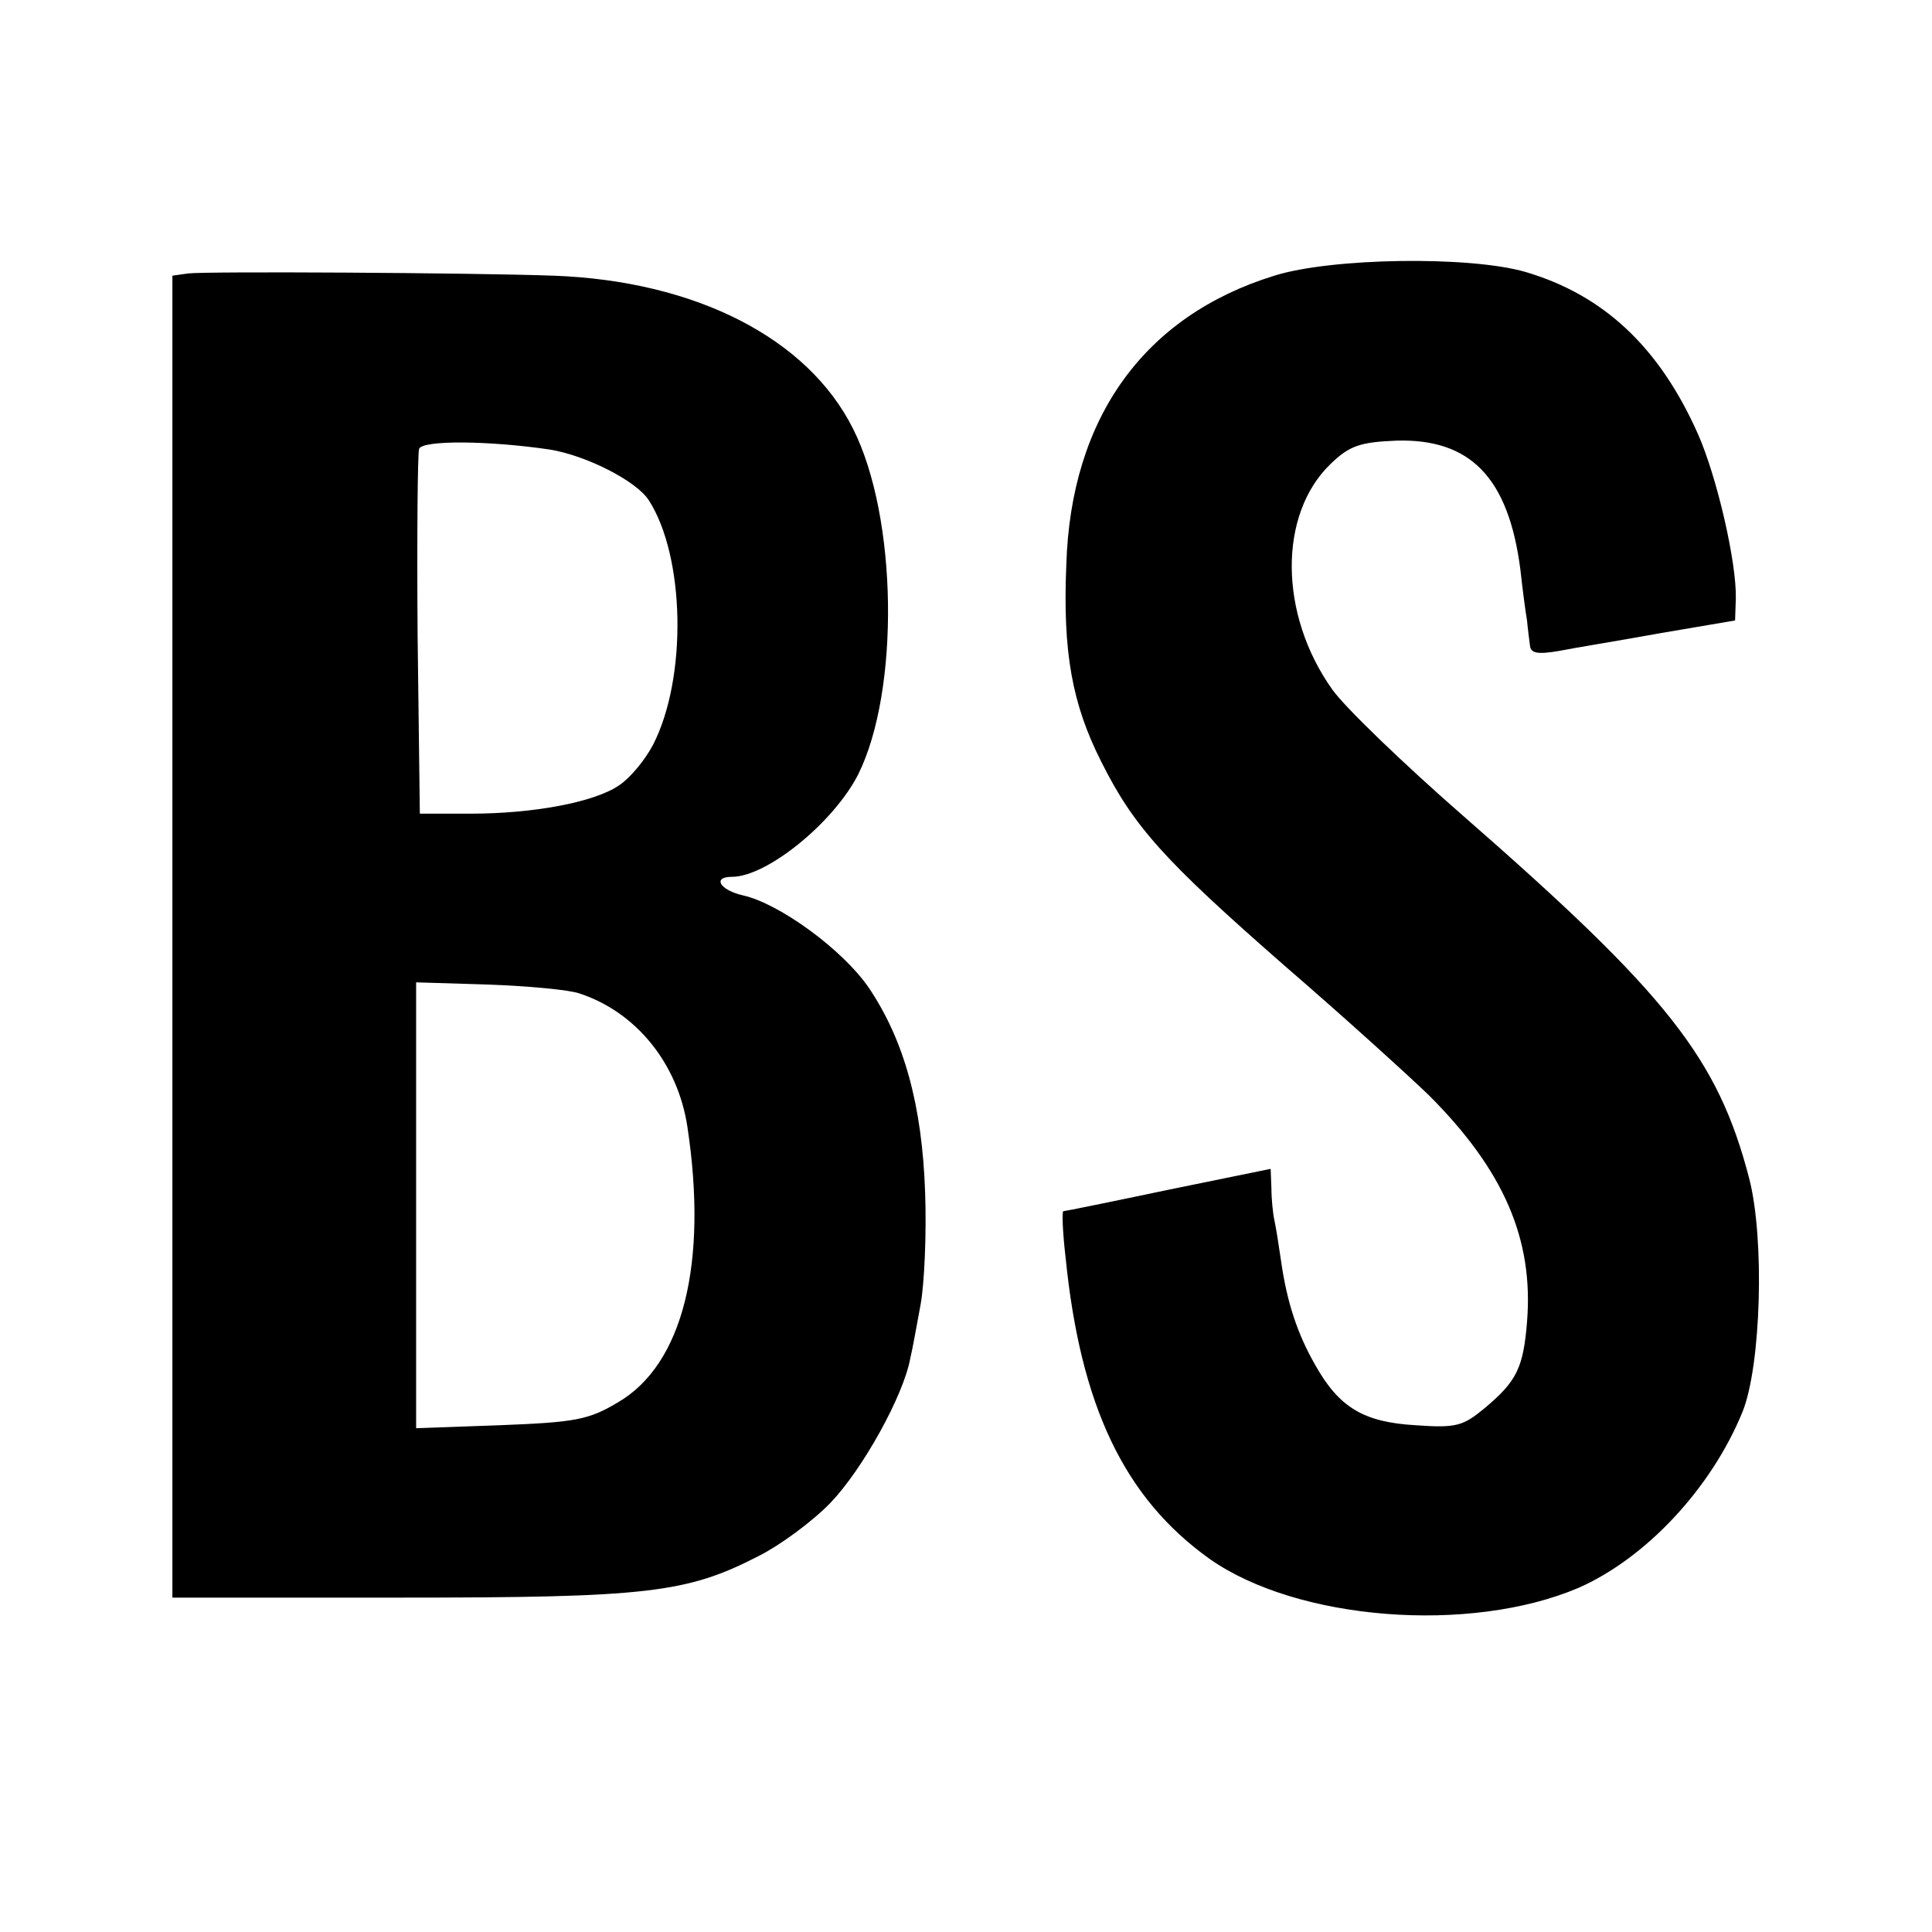
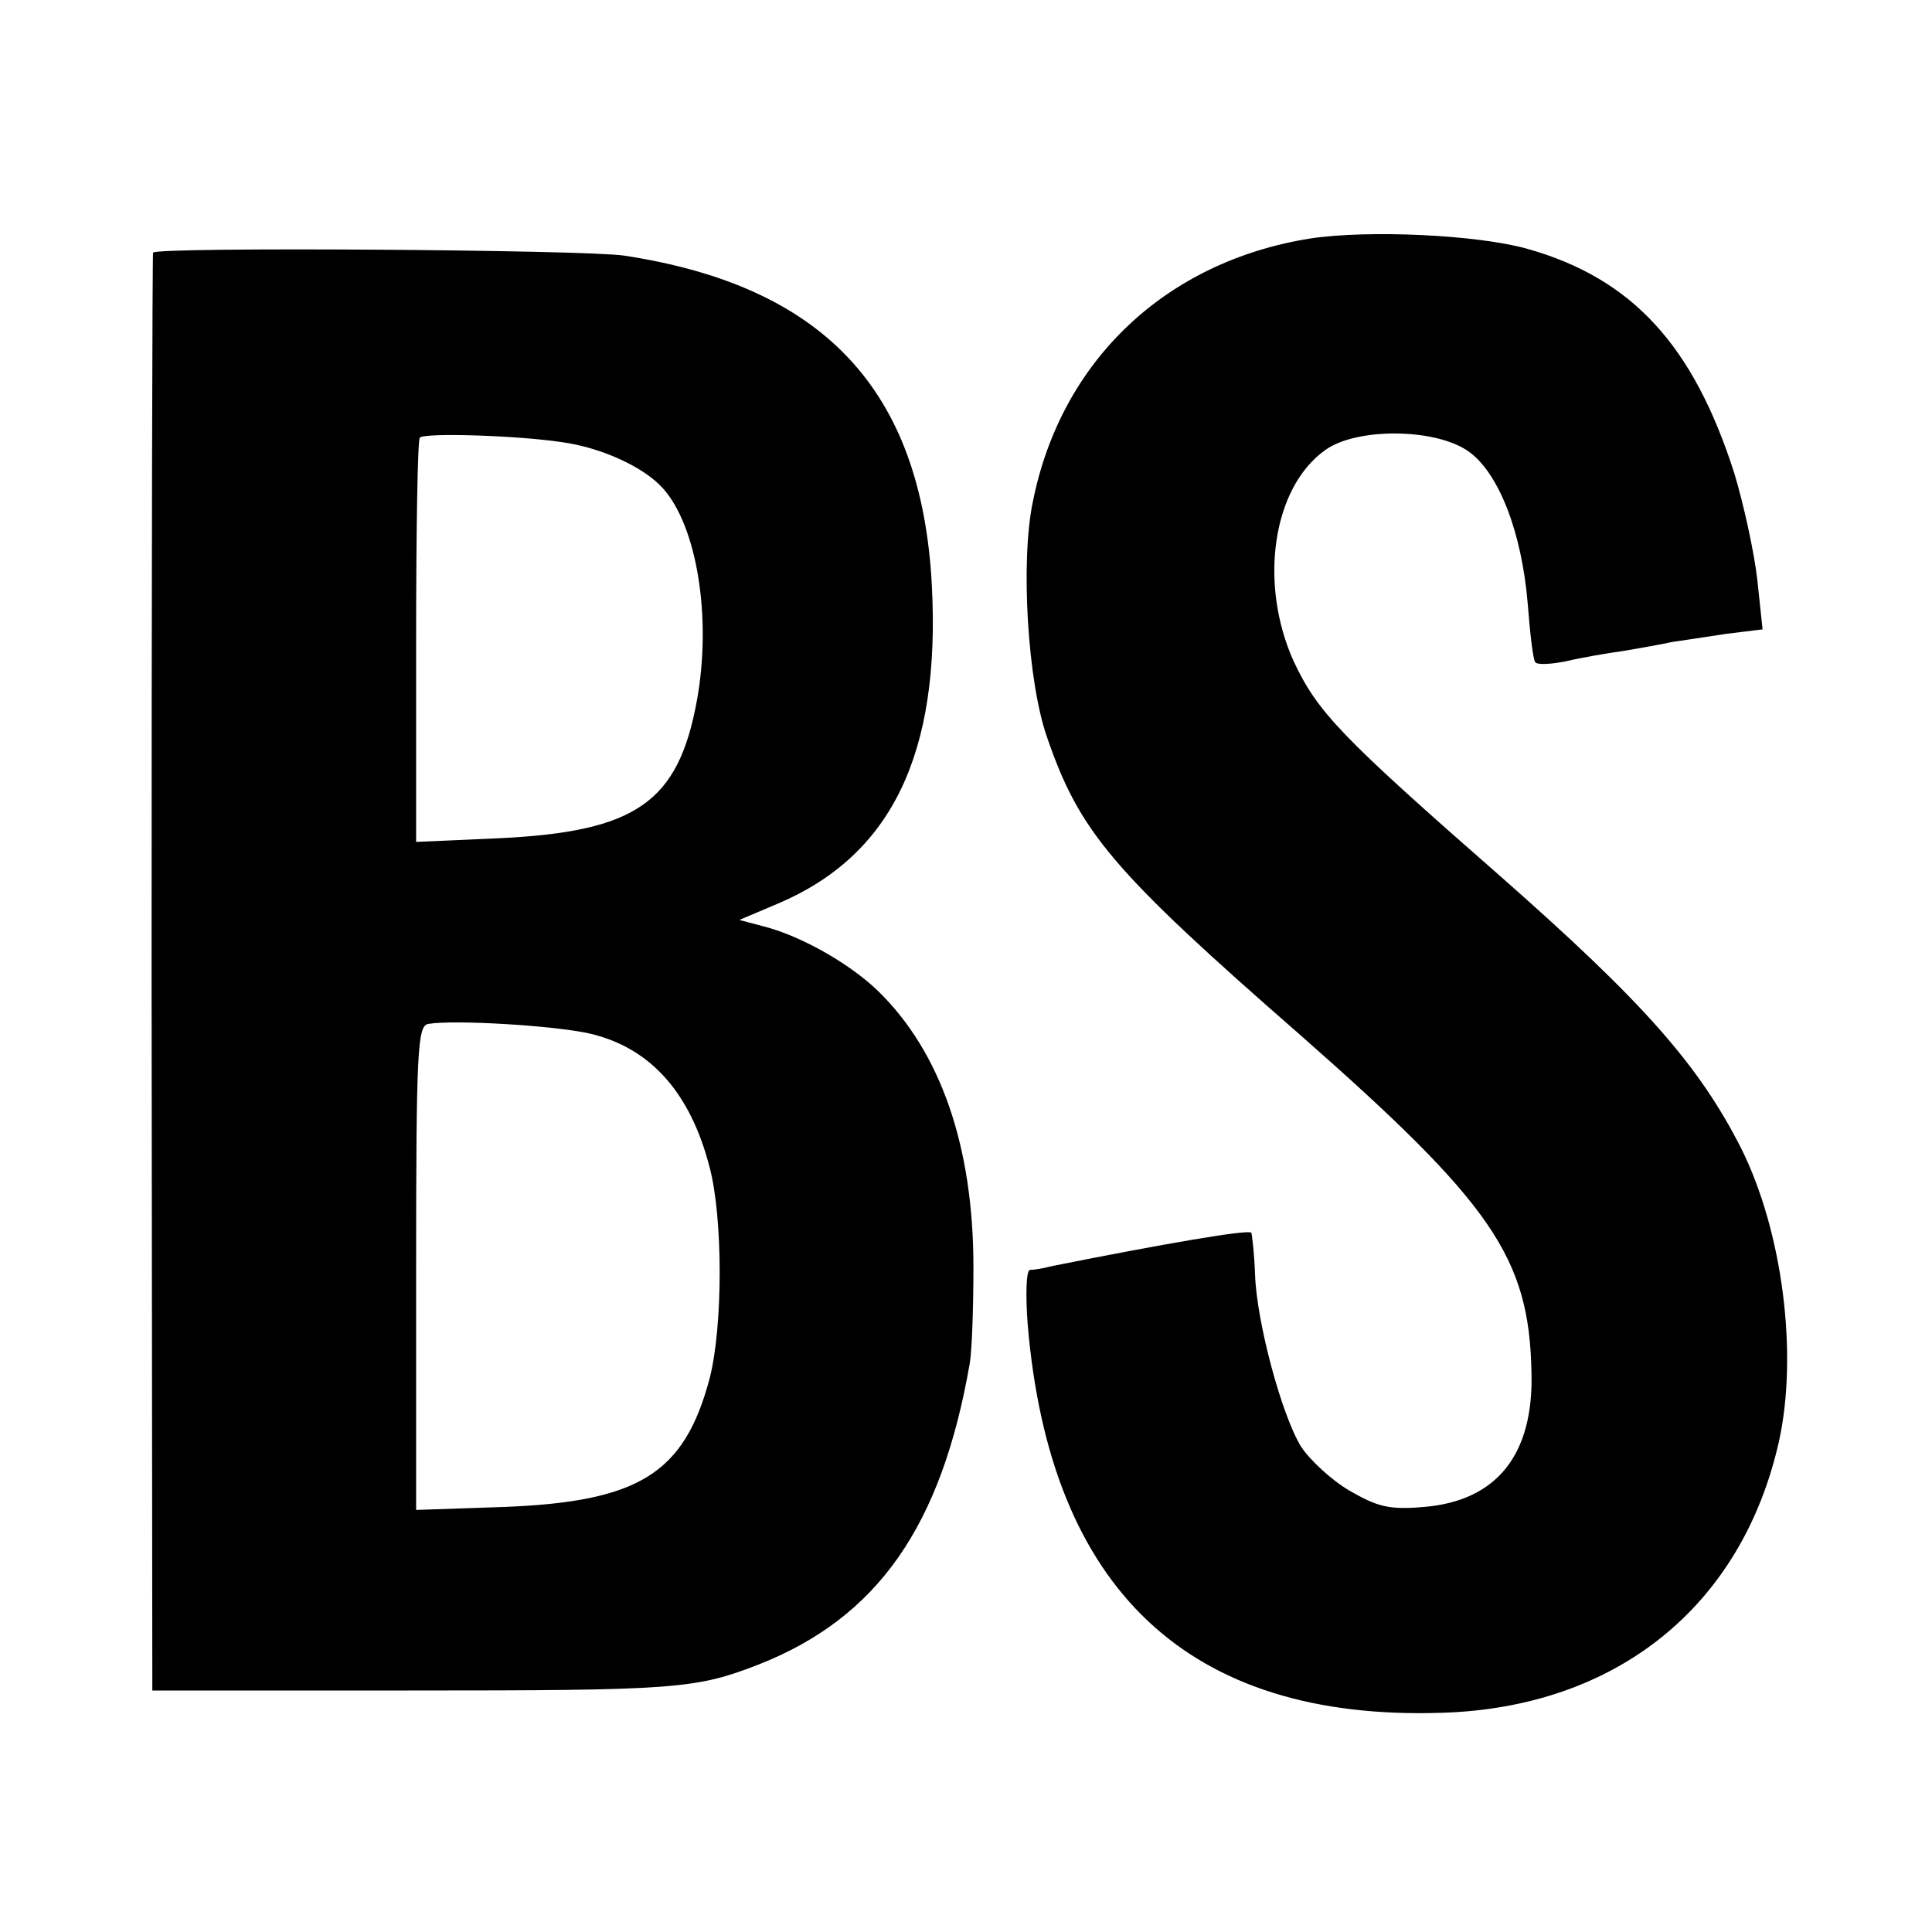
<svg xmlns="http://www.w3.org/2000/svg" version="1" width="346.667" height="346.667" viewBox="0 0 260 260">
-   <path d="M171.5 37.1c-17.5 5.4-27.4 19.1-28 38.9-.5 11.8.8 18.8 4.7 26.5 4.4 8.8 8.5 13.3 24.6 27.4 8 6.9 16.7 14.8 19.5 17.5 10.1 10.1 14.1 19.4 13.2 30.5-.5 6.2-1.4 8-5.7 11.6-2.9 2.4-3.8 2.7-9.3 2.3-7-.4-10.3-2.4-13.5-8.1-2.4-4.2-3.8-8.4-4.6-14-.3-2.1-.7-4.6-.9-5.5-.2-.9-.4-2.9-.4-4.3l-.1-2.6-13.7 2.8c-7.6 1.6-14 2.9-14.2 2.9-.2 0-.1 2.8.3 6.2 2 20 7.9 32.4 19.4 40.6 11.8 8.3 35 10.1 49.6 3.9 9.1-4 17.9-13.4 22.1-23.7 2.5-6.2 3-23.3.9-31.4-4.2-16.2-11-24.8-38.6-48.9-7.9-6.9-15.8-14.5-17.5-16.9-7.2-10.1-7.3-23.6-.2-30.4 2.5-2.4 3.9-2.9 8.8-3.1 10-.3 15.1 5 16.7 17.3.3 2.7.7 5.8.9 6.9.1 1.1.3 2.6.4 3.4.1 1 1 1.2 3.9.7 2-.4 8.2-1.4 13.7-2.4l10-1.7.1-3c.1-4.8-2.5-16.2-5.1-22.1-5.2-11.7-12.7-18.7-23.2-21.8-7.6-2.2-26.2-1.9-33.8.5zM25.3 36.8l-2.1.3V215h30.6c33.3 0 38.6-.6 48.3-5.6 2.8-1.4 7.2-4.6 9.7-7.2 4.3-4.5 9.8-14.4 10.7-19.4.3-1.2.9-4.6 1.4-7.3.5-2.8.8-9.5.6-15-.4-11.7-2.8-20.5-7.6-27.6-3.5-5.1-12-11.3-16.9-12.4-3.1-.7-4.2-2.5-1.5-2.5 4.7 0 13.7-7.3 17-13.8 5.6-11.3 5.3-34.6-.7-46.5-6.1-12.2-21.2-19.9-40.3-20.6-11.3-.4-46.8-.6-49.2-.3zM74 60.5c4.9.8 11.6 4.2 13.3 6.8 4.9 7.6 5.2 23.9.6 32.9-1.1 2.1-3.1 4.5-4.6 5.5-3.4 2.3-11.6 3.8-20 3.8h-6.8l-.3-24c-.1-13.2 0-24.5.2-25.1.5-1.2 9.5-1.1 17.6.1zm4 73.2c7.6 2.5 13.2 9.4 14.5 17.9 2.8 18.4-.6 32-9.3 37.1-4 2.4-5.8 2.7-15.9 3.1l-11.3.4v-60l9.8.3c5.3.2 10.8.7 12.2 1.2z" />
+   <path d="M176.3 32.1c-19.4 3.1-33.5 16.4-37.3 35.4-1.7 8.1-.7 24.3 1.9 31.7 4.4 12.8 8.8 18 34.1 40.1 25.8 22.7 30.8 29.9 31.1 45.4.3 11.1-4.7 17.3-14.5 18.1-4.6.4-6.2 0-10-2.2-2.4-1.4-5.3-4.1-6.5-5.9-2.6-4.2-6-16.8-6.2-23.2-.1-2.8-.4-5.3-.5-5.6-.3-.5-11.9 1.5-26.9 4.5-1.1.3-2.4.5-2.9.5-.5.1-.6 3.3-.3 7.3 3 35.8 21.7 53.4 55.7 52.3 23.5-.7 40.4-14.3 45.4-36.5 2.6-11.8.5-28.3-5.1-39.5-5.7-11.2-13.1-19.6-32.3-36.5-21.7-19-24.7-22.2-27.9-29-4.7-10.4-2.9-23.3 4.2-28.4 4.2-3.1 15-3 19.4.2 4 2.9 7.1 10.8 7.9 20.5.3 3.9.7 7.4 1 7.8.2.4 2.1.3 4.1-.1 2.1-.5 5.6-1.1 7.8-1.4 2.3-.4 5.2-.9 6.5-1.2 1.4-.2 4.7-.7 7.3-1.1l4.9-.6-.7-6.6c-.4-3.6-1.8-10.1-3.1-14.4-5.5-17.2-13.7-26.2-27.8-30.2-6.7-1.9-21.4-2.6-29.3-1.4zM20.6 34c-.1.3-.2 43.9-.2 97l.1 96.5H55c36.1 0 38.6-.2 47.1-3.5 16-6.3 24.6-18.6 28.4-40.5.3-1.7.5-7.5.5-13 0-16.2-4.4-28.9-12.8-37.1-3.9-3.8-10.7-7.6-15.7-8.8l-3-.8 5.2-2.2c15.3-6.5 21.9-20.2 20.7-42.9C124 52.5 110.9 38.5 84 34.4c-5.4-.8-63-1.2-63.4-.4zm55 25.5c5.2.7 11 3.3 13.6 6.2 4.6 5.1 6.6 17.4 4.6 28.5-2.5 13.8-8.2 17.7-26.5 18.6l-11.3.5v-27c0-14.8.2-27.2.5-27.4.6-.7 13.1-.3 19.1.6zm3.8 79.6c8.1 1.9 13.5 7.9 16.1 18 1.8 6.8 1.8 21.4 0 28.4-3.4 12.8-9.5 16.6-27.7 17.3l-11.8.4v-32.5c0-29.4.2-32.6 1.6-32.9 3.4-.6 17 .2 21.8 1.3z" />
</svg>
